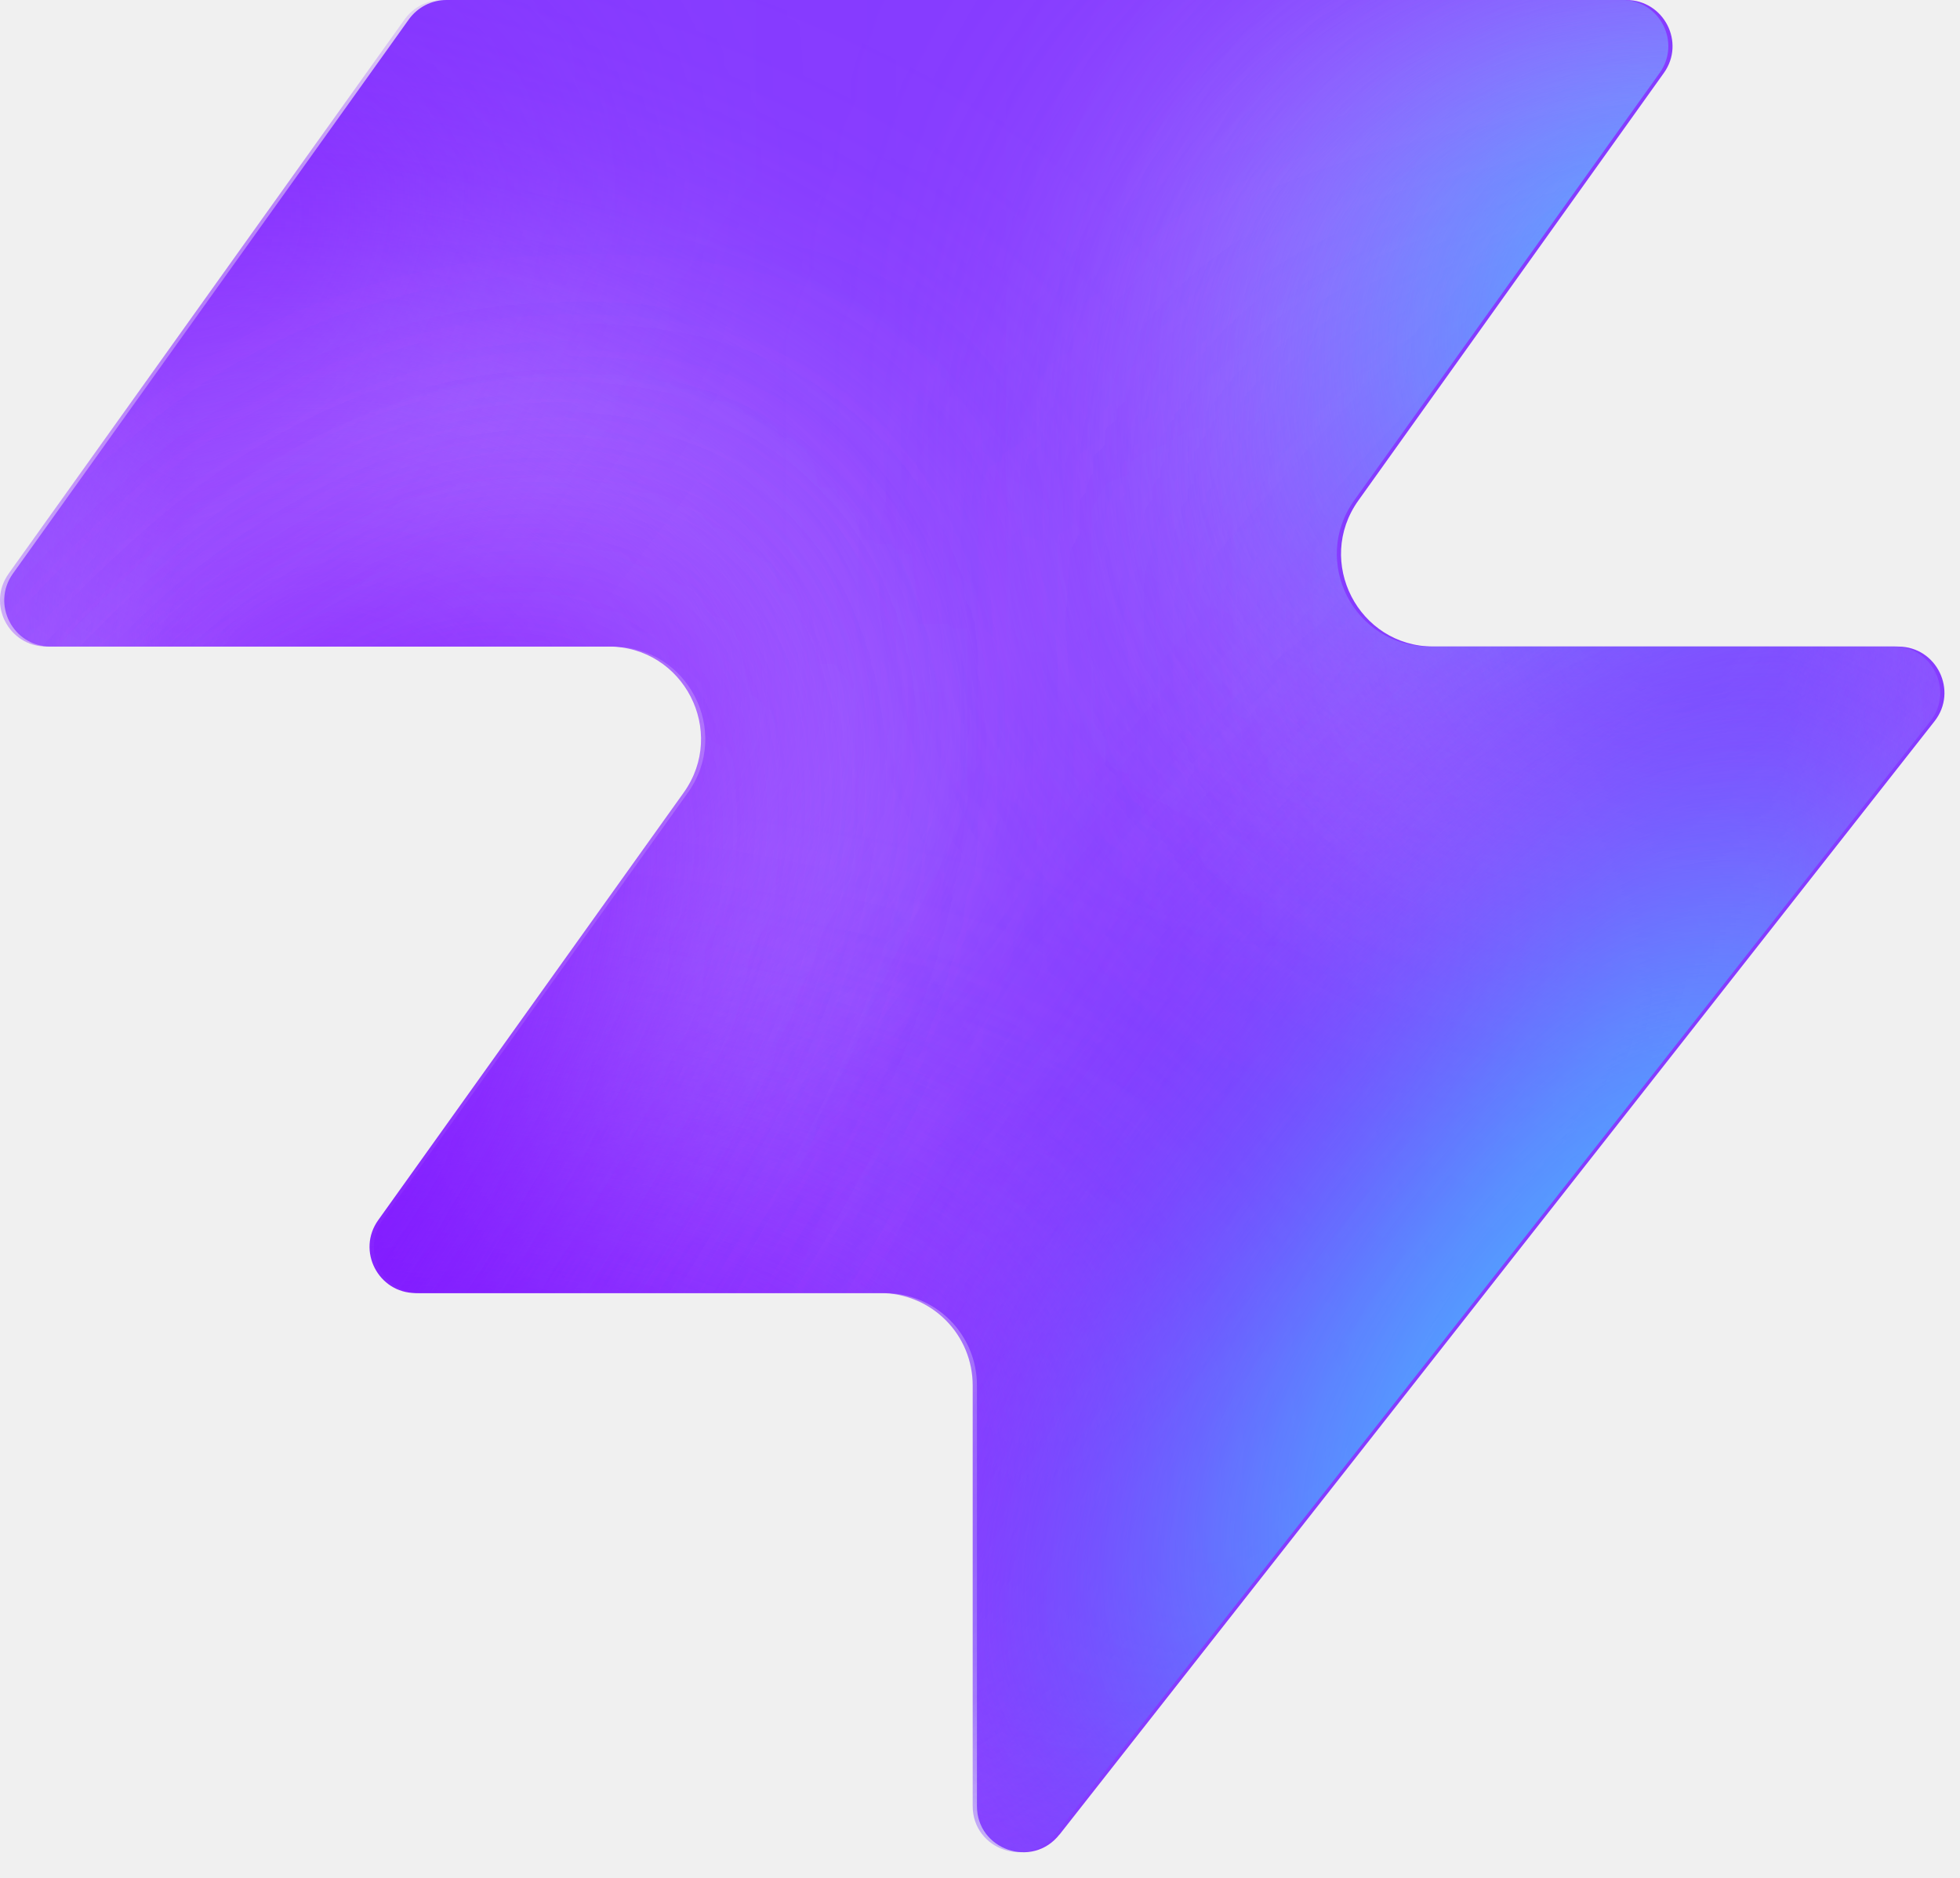
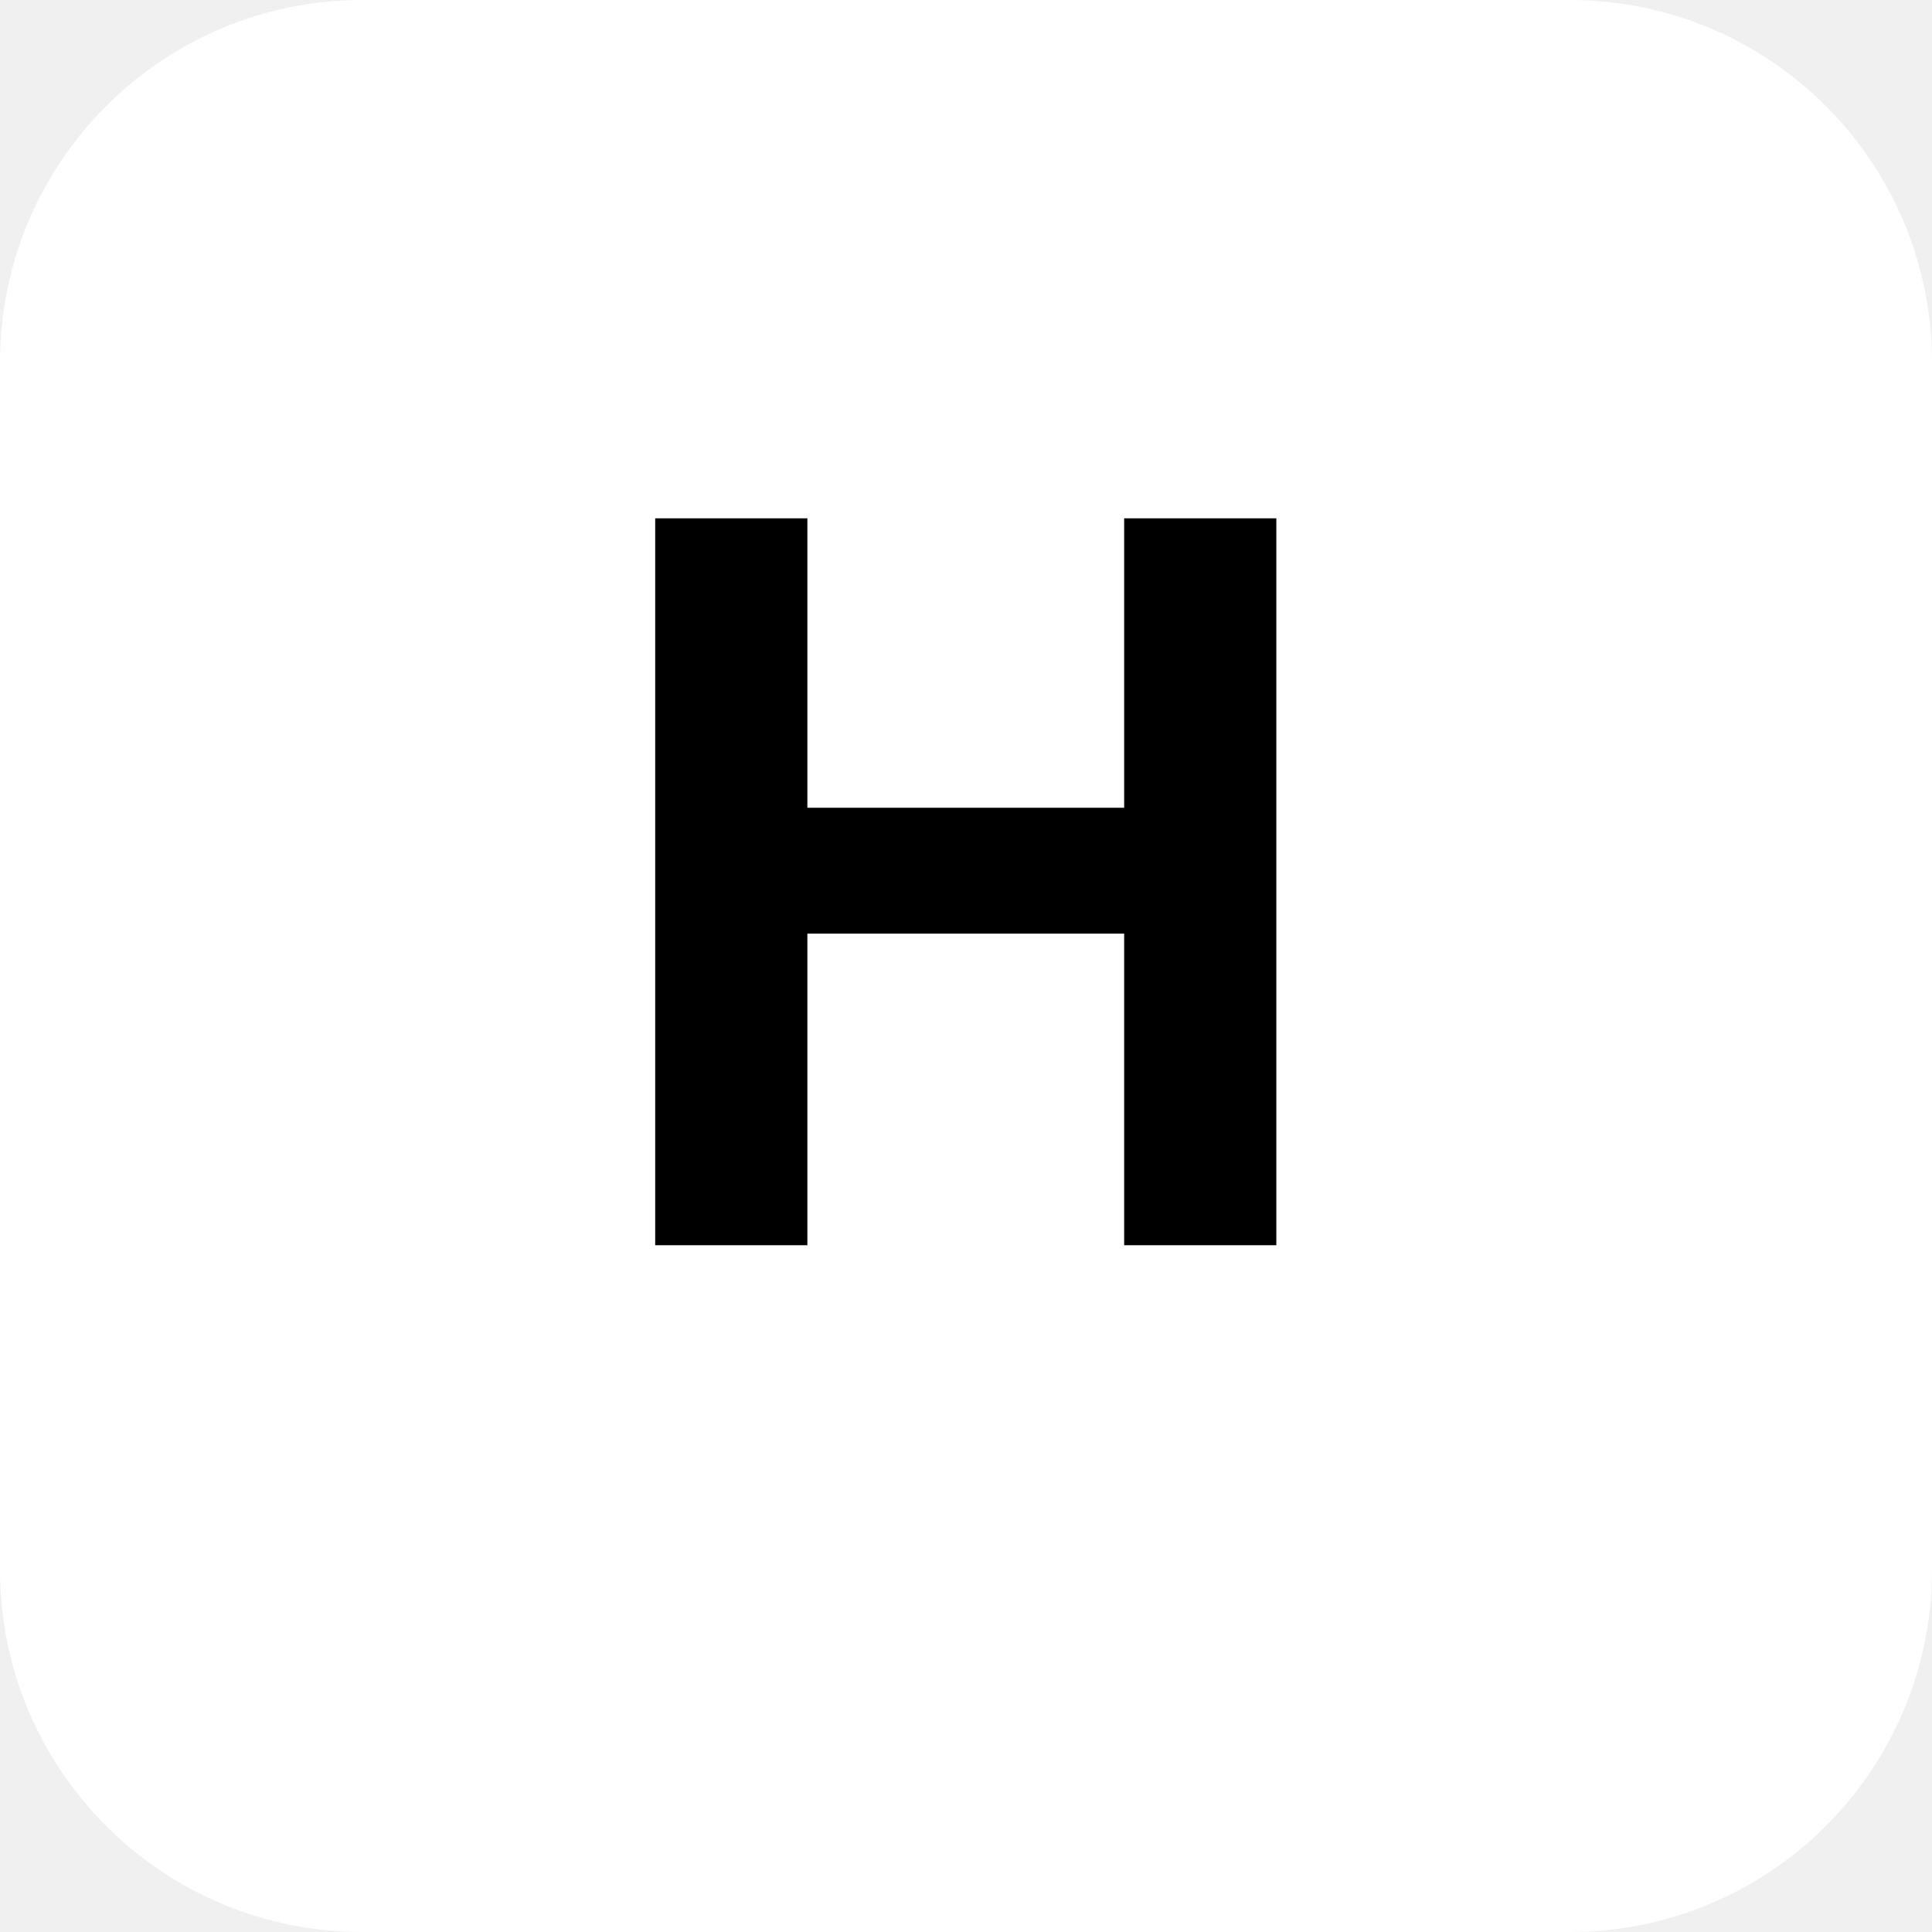
- <svg xmlns="http://www.w3.org/2000/svg" width="48" height="46" fill="none" viewBox="0 0 48 46">
-   <path fill="#863bff" d="M25.946 44.938c-.664.845-2.021.375-2.021-.698V33.937a2.26 2.26 0 0 0-2.262-2.262H10.287c-.92 0-1.456-1.04-.92-1.788l7.48-10.471c1.07-1.497 0-3.578-1.842-3.578H1.237c-.92 0-1.456-1.04-.92-1.788L10.013.474c.214-.297.556-.474.92-.474h28.894c.92 0 1.456 1.04.92 1.788l-7.48 10.471c-1.07 1.498 0 3.579 1.842 3.579h11.377c.943 0 1.473 1.088.89 1.83L25.947 44.94z" style="fill:#863bff;fill:color(display-p3 .525 .23 1);fill-opacity:1" />
-   <mask id="a" width="48" height="46" x="0" y="0" maskUnits="userSpaceOnUse" style="mask-type:alpha">
-     <path fill="#000" d="M25.842 44.938c-.664.844-2.021.375-2.021-.698V33.937a2.26 2.26 0 0 0-2.262-2.262H10.183c-.92 0-1.456-1.04-.92-1.788l7.48-10.471c1.07-1.498 0-3.579-1.842-3.579H1.133c-.92 0-1.456-1.04-.92-1.787L9.91.473c.214-.297.556-.474.92-.474h28.894c.92 0 1.456 1.04.92 1.788l-7.48 10.471c-1.07 1.498 0 3.578 1.842 3.578h11.377c.943 0 1.473 1.088.89 1.832L25.843 44.94z" style="fill:#000;fill-opacity:1" />
-   </mask>
-   <g mask="url(#a)">
-     <g filter="url(#b)">
-       <ellipse cx="5.508" cy="14.704" fill="#ede6ff" rx="5.508" ry="14.704" style="fill:#ede6ff;fill:color(display-p3 .927 .903 1);fill-opacity:1" transform="matrix(.00324 1 1 -.00324 -4.47 31.516)" />
-     </g>
-     <g filter="url(#c)">
-       <ellipse cx="10.399" cy="29.851" fill="#ede6ff" rx="10.399" ry="29.851" style="fill:#ede6ff;fill:color(display-p3 .927 .903 1);fill-opacity:1" transform="matrix(.00324 1 1 -.00324 -39.328 7.883)" />
-     </g>
-     <g filter="url(#d)">
-       <ellipse cx="5.508" cy="30.487" fill="#7e14ff" rx="5.508" ry="30.487" style="fill:#7e14ff;fill:color(display-p3 .492 .077 1);fill-opacity:1" transform="rotate(89.814 -25.913 -14.639)scale(1 -1)" />
-     </g>
-     <g filter="url(#e)">
-       <ellipse cx="5.508" cy="30.599" fill="#7e14ff" rx="5.508" ry="30.599" style="fill:#7e14ff;fill:color(display-p3 .492 .077 1);fill-opacity:1" transform="rotate(89.814 -32.644 -3.334)scale(1 -1)" />
-     </g>
-     <g filter="url(#f)">
-       <ellipse cx="5.508" cy="30.599" fill="#7e14ff" rx="5.508" ry="30.599" style="fill:#7e14ff;fill:color(display-p3 .492 .077 1);fill-opacity:1" transform="matrix(.00324 1 1 -.00324 -34.34 30.47)" />
-     </g>
-     <g filter="url(#g)">
-       <ellipse cx="14.072" cy="22.078" fill="#ede6ff" rx="14.072" ry="22.078" style="fill:#ede6ff;fill:color(display-p3 .927 .903 1);fill-opacity:1" transform="rotate(93.35 24.506 48.493)scale(-1 1)" />
-     </g>
-     <g filter="url(#h)">
-       <ellipse cx="3.47" cy="21.501" fill="#7e14ff" rx="3.47" ry="21.501" style="fill:#7e14ff;fill:color(display-p3 .492 .077 1);fill-opacity:1" transform="rotate(89.009 28.708 47.59)scale(-1 1)" />
-     </g>
-     <g filter="url(#i)">
-       <ellipse cx="3.47" cy="21.501" fill="#7e14ff" rx="3.47" ry="21.501" style="fill:#7e14ff;fill:color(display-p3 .492 .077 1);fill-opacity:1" transform="rotate(89.009 28.708 47.59)scale(-1 1)" />
-     </g>
-     <g filter="url(#j)">
-       <ellipse cx=".387" cy="8.972" fill="#7e14ff" rx="4.407" ry="29.108" style="fill:#7e14ff;fill:color(display-p3 .492 .077 1);fill-opacity:1" transform="rotate(39.51 .387 8.972)" />
-     </g>
-     <g filter="url(#k)">
-       <ellipse cx="47.523" cy="-6.092" fill="#7e14ff" rx="4.407" ry="29.108" style="fill:#7e14ff;fill:color(display-p3 .492 .077 1);fill-opacity:1" transform="rotate(37.892 47.523 -6.092)" />
-     </g>
-     <g filter="url(#l)">
-       <ellipse cx="41.412" cy="6.333" fill="#47bfff" rx="5.971" ry="9.665" style="fill:#47bfff;fill:color(display-p3 .28 .748 1);fill-opacity:1" transform="rotate(37.892 41.412 6.333)" />
-     </g>
-     <g filter="url(#m)">
-       <ellipse cx="-1.879" cy="38.332" fill="#7e14ff" rx="4.407" ry="29.108" style="fill:#7e14ff;fill:color(display-p3 .492 .077 1);fill-opacity:1" transform="rotate(37.892 -1.88 38.332)" />
-     </g>
-     <g filter="url(#n)">
-       <ellipse cx="-1.879" cy="38.332" fill="#7e14ff" rx="4.407" ry="29.108" style="fill:#7e14ff;fill:color(display-p3 .492 .077 1);fill-opacity:1" transform="rotate(37.892 -1.88 38.332)" />
-     </g>
-     <g filter="url(#o)">
-       <ellipse cx="35.651" cy="29.907" fill="#7e14ff" rx="4.407" ry="29.108" style="fill:#7e14ff;fill:color(display-p3 .492 .077 1);fill-opacity:1" transform="rotate(37.892 35.651 29.907)" />
-     </g>
-     <g filter="url(#p)">
-       <ellipse cx="38.418" cy="32.4" fill="#47bfff" rx="5.971" ry="15.297" style="fill:#47bfff;fill:color(display-p3 .28 .748 1);fill-opacity:1" transform="rotate(37.892 38.418 32.4)" />
-     </g>
-   </g>
-   <defs>
-     <filter id="b" width="60.045" height="41.654" x="-19.77" y="16.149" color-interpolation-filters="sRGB" filterUnits="userSpaceOnUse">
-       <feFlood flood-opacity="0" result="BackgroundImageFix" />
-       <feBlend in="SourceGraphic" in2="BackgroundImageFix" result="shape" />
-       <feGaussianBlur result="effect1_foregroundBlur_2002_17158" stdDeviation="7.659" />
-     </filter>
-     <filter id="c" width="90.34" height="51.437" x="-54.613" y="-7.533" color-interpolation-filters="sRGB" filterUnits="userSpaceOnUse">
-       <feFlood flood-opacity="0" result="BackgroundImageFix" />
-       <feBlend in="SourceGraphic" in2="BackgroundImageFix" result="shape" />
-       <feGaussianBlur result="effect1_foregroundBlur_2002_17158" stdDeviation="7.659" />
-     </filter>
-     <filter id="d" width="79.355" height="29.4" x="-49.64" y="2.03" color-interpolation-filters="sRGB" filterUnits="userSpaceOnUse">
-       <feFlood flood-opacity="0" result="BackgroundImageFix" />
-       <feBlend in="SourceGraphic" in2="BackgroundImageFix" result="shape" />
-       <feGaussianBlur result="effect1_foregroundBlur_2002_17158" stdDeviation="4.596" />
-     </filter>
-     <filter id="e" width="79.579" height="29.4" x="-45.045" y="20.029" color-interpolation-filters="sRGB" filterUnits="userSpaceOnUse">
-       <feFlood flood-opacity="0" result="BackgroundImageFix" />
-       <feBlend in="SourceGraphic" in2="BackgroundImageFix" result="shape" />
-       <feGaussianBlur result="effect1_foregroundBlur_2002_17158" stdDeviation="4.596" />
-     </filter>
-     <filter id="f" width="79.579" height="29.4" x="-43.513" y="21.178" color-interpolation-filters="sRGB" filterUnits="userSpaceOnUse">
-       <feFlood flood-opacity="0" result="BackgroundImageFix" />
-       <feBlend in="SourceGraphic" in2="BackgroundImageFix" result="shape" />
-       <feGaussianBlur result="effect1_foregroundBlur_2002_17158" stdDeviation="4.596" />
-     </filter>
-     <filter id="g" width="74.749" height="58.852" x="15.756" y="-17.901" color-interpolation-filters="sRGB" filterUnits="userSpaceOnUse">
-       <feFlood flood-opacity="0" result="BackgroundImageFix" />
-       <feBlend in="SourceGraphic" in2="BackgroundImageFix" result="shape" />
-       <feGaussianBlur result="effect1_foregroundBlur_2002_17158" stdDeviation="7.659" />
-     </filter>
-     <filter id="h" width="61.377" height="25.362" x="23.548" y="2.284" color-interpolation-filters="sRGB" filterUnits="userSpaceOnUse">
-       <feFlood flood-opacity="0" result="BackgroundImageFix" />
-       <feBlend in="SourceGraphic" in2="BackgroundImageFix" result="shape" />
-       <feGaussianBlur result="effect1_foregroundBlur_2002_17158" stdDeviation="4.596" />
-     </filter>
-     <filter id="i" width="61.377" height="25.362" x="23.548" y="2.284" color-interpolation-filters="sRGB" filterUnits="userSpaceOnUse">
-       <feFlood flood-opacity="0" result="BackgroundImageFix" />
-       <feBlend in="SourceGraphic" in2="BackgroundImageFix" result="shape" />
-       <feGaussianBlur result="effect1_foregroundBlur_2002_17158" stdDeviation="4.596" />
-     </filter>
-     <filter id="j" width="56.045" height="63.649" x="-27.636" y="-22.853" color-interpolation-filters="sRGB" filterUnits="userSpaceOnUse">
-       <feFlood flood-opacity="0" result="BackgroundImageFix" />
-       <feBlend in="SourceGraphic" in2="BackgroundImageFix" result="shape" />
-       <feGaussianBlur result="effect1_foregroundBlur_2002_17158" stdDeviation="4.596" />
-     </filter>
-     <filter id="k" width="54.814" height="64.646" x="20.116" y="-38.415" color-interpolation-filters="sRGB" filterUnits="userSpaceOnUse">
-       <feFlood flood-opacity="0" result="BackgroundImageFix" />
-       <feBlend in="SourceGraphic" in2="BackgroundImageFix" result="shape" />
-       <feGaussianBlur result="effect1_foregroundBlur_2002_17158" stdDeviation="4.596" />
-     </filter>
-     <filter id="l" width="33.541" height="35.313" x="24.641" y="-11.323" color-interpolation-filters="sRGB" filterUnits="userSpaceOnUse">
-       <feFlood flood-opacity="0" result="BackgroundImageFix" />
-       <feBlend in="SourceGraphic" in2="BackgroundImageFix" result="shape" />
-       <feGaussianBlur result="effect1_foregroundBlur_2002_17158" stdDeviation="4.596" />
-     </filter>
-     <filter id="m" width="54.814" height="64.646" x="-29.286" y="6.009" color-interpolation-filters="sRGB" filterUnits="userSpaceOnUse">
-       <feFlood flood-opacity="0" result="BackgroundImageFix" />
-       <feBlend in="SourceGraphic" in2="BackgroundImageFix" result="shape" />
-       <feGaussianBlur result="effect1_foregroundBlur_2002_17158" stdDeviation="4.596" />
-     </filter>
-     <filter id="n" width="54.814" height="64.646" x="-29.286" y="6.009" color-interpolation-filters="sRGB" filterUnits="userSpaceOnUse">
-       <feFlood flood-opacity="0" result="BackgroundImageFix" />
-       <feBlend in="SourceGraphic" in2="BackgroundImageFix" result="shape" />
-       <feGaussianBlur result="effect1_foregroundBlur_2002_17158" stdDeviation="4.596" />
-     </filter>
-     <filter id="o" width="54.814" height="64.646" x="8.244" y="-2.416" color-interpolation-filters="sRGB" filterUnits="userSpaceOnUse">
-       <feFlood flood-opacity="0" result="BackgroundImageFix" />
-       <feBlend in="SourceGraphic" in2="BackgroundImageFix" result="shape" />
-       <feGaussianBlur result="effect1_foregroundBlur_2002_17158" stdDeviation="4.596" />
-     </filter>
-     <filter id="p" width="39.409" height="43.623" x="18.713" y="10.588" color-interpolation-filters="sRGB" filterUnits="userSpaceOnUse">
-       <feFlood flood-opacity="0" result="BackgroundImageFix" />
-       <feBlend in="SourceGraphic" in2="BackgroundImageFix" result="shape" />
-       <feGaussianBlur result="effect1_foregroundBlur_2002_17158" stdDeviation="4.596" />
-     </filter>
-   </defs>
+ <svg xmlns="http://www.w3.org/2000/svg" width="512" height="512" viewBox="0 0 512 512" fill="none">
+   <rect width="512" height="512" rx="96" fill="white" />
+   <text x="256" y="330" text-anchor="middle" font-family="Poppins, Arial, sans-serif" font-size="280" font-weight="900" fill="black">H</text>
</svg>
